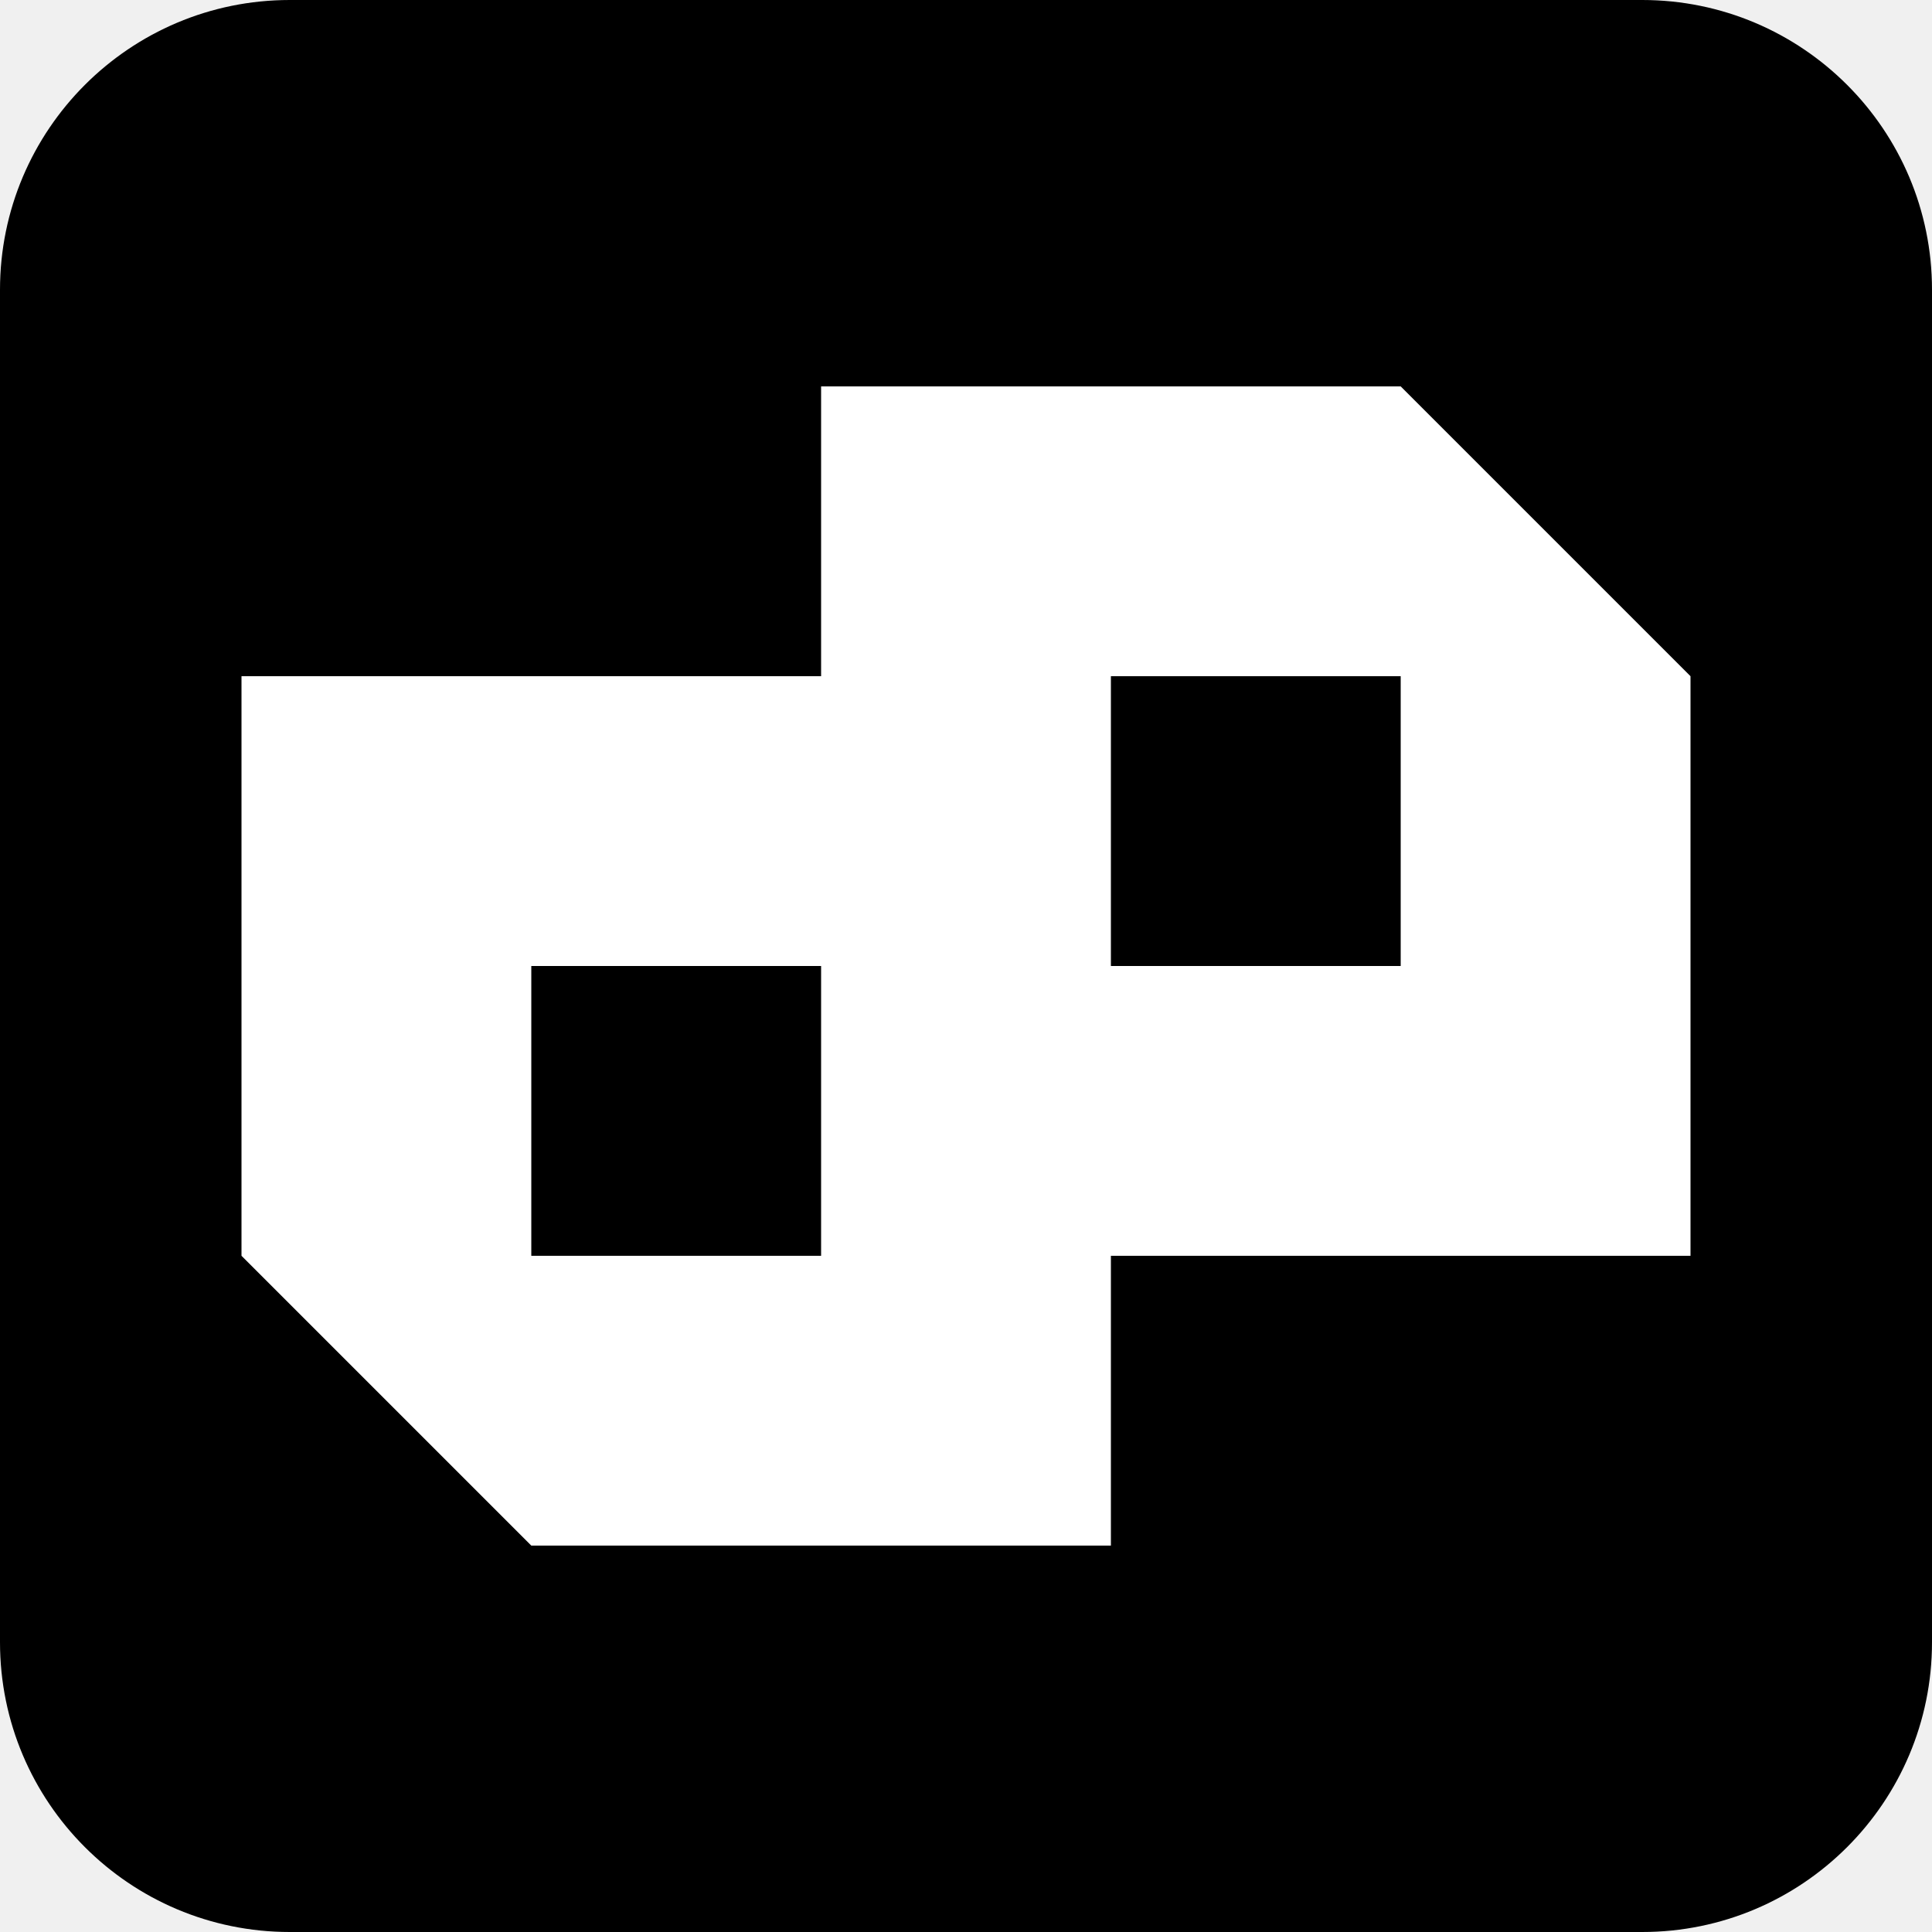
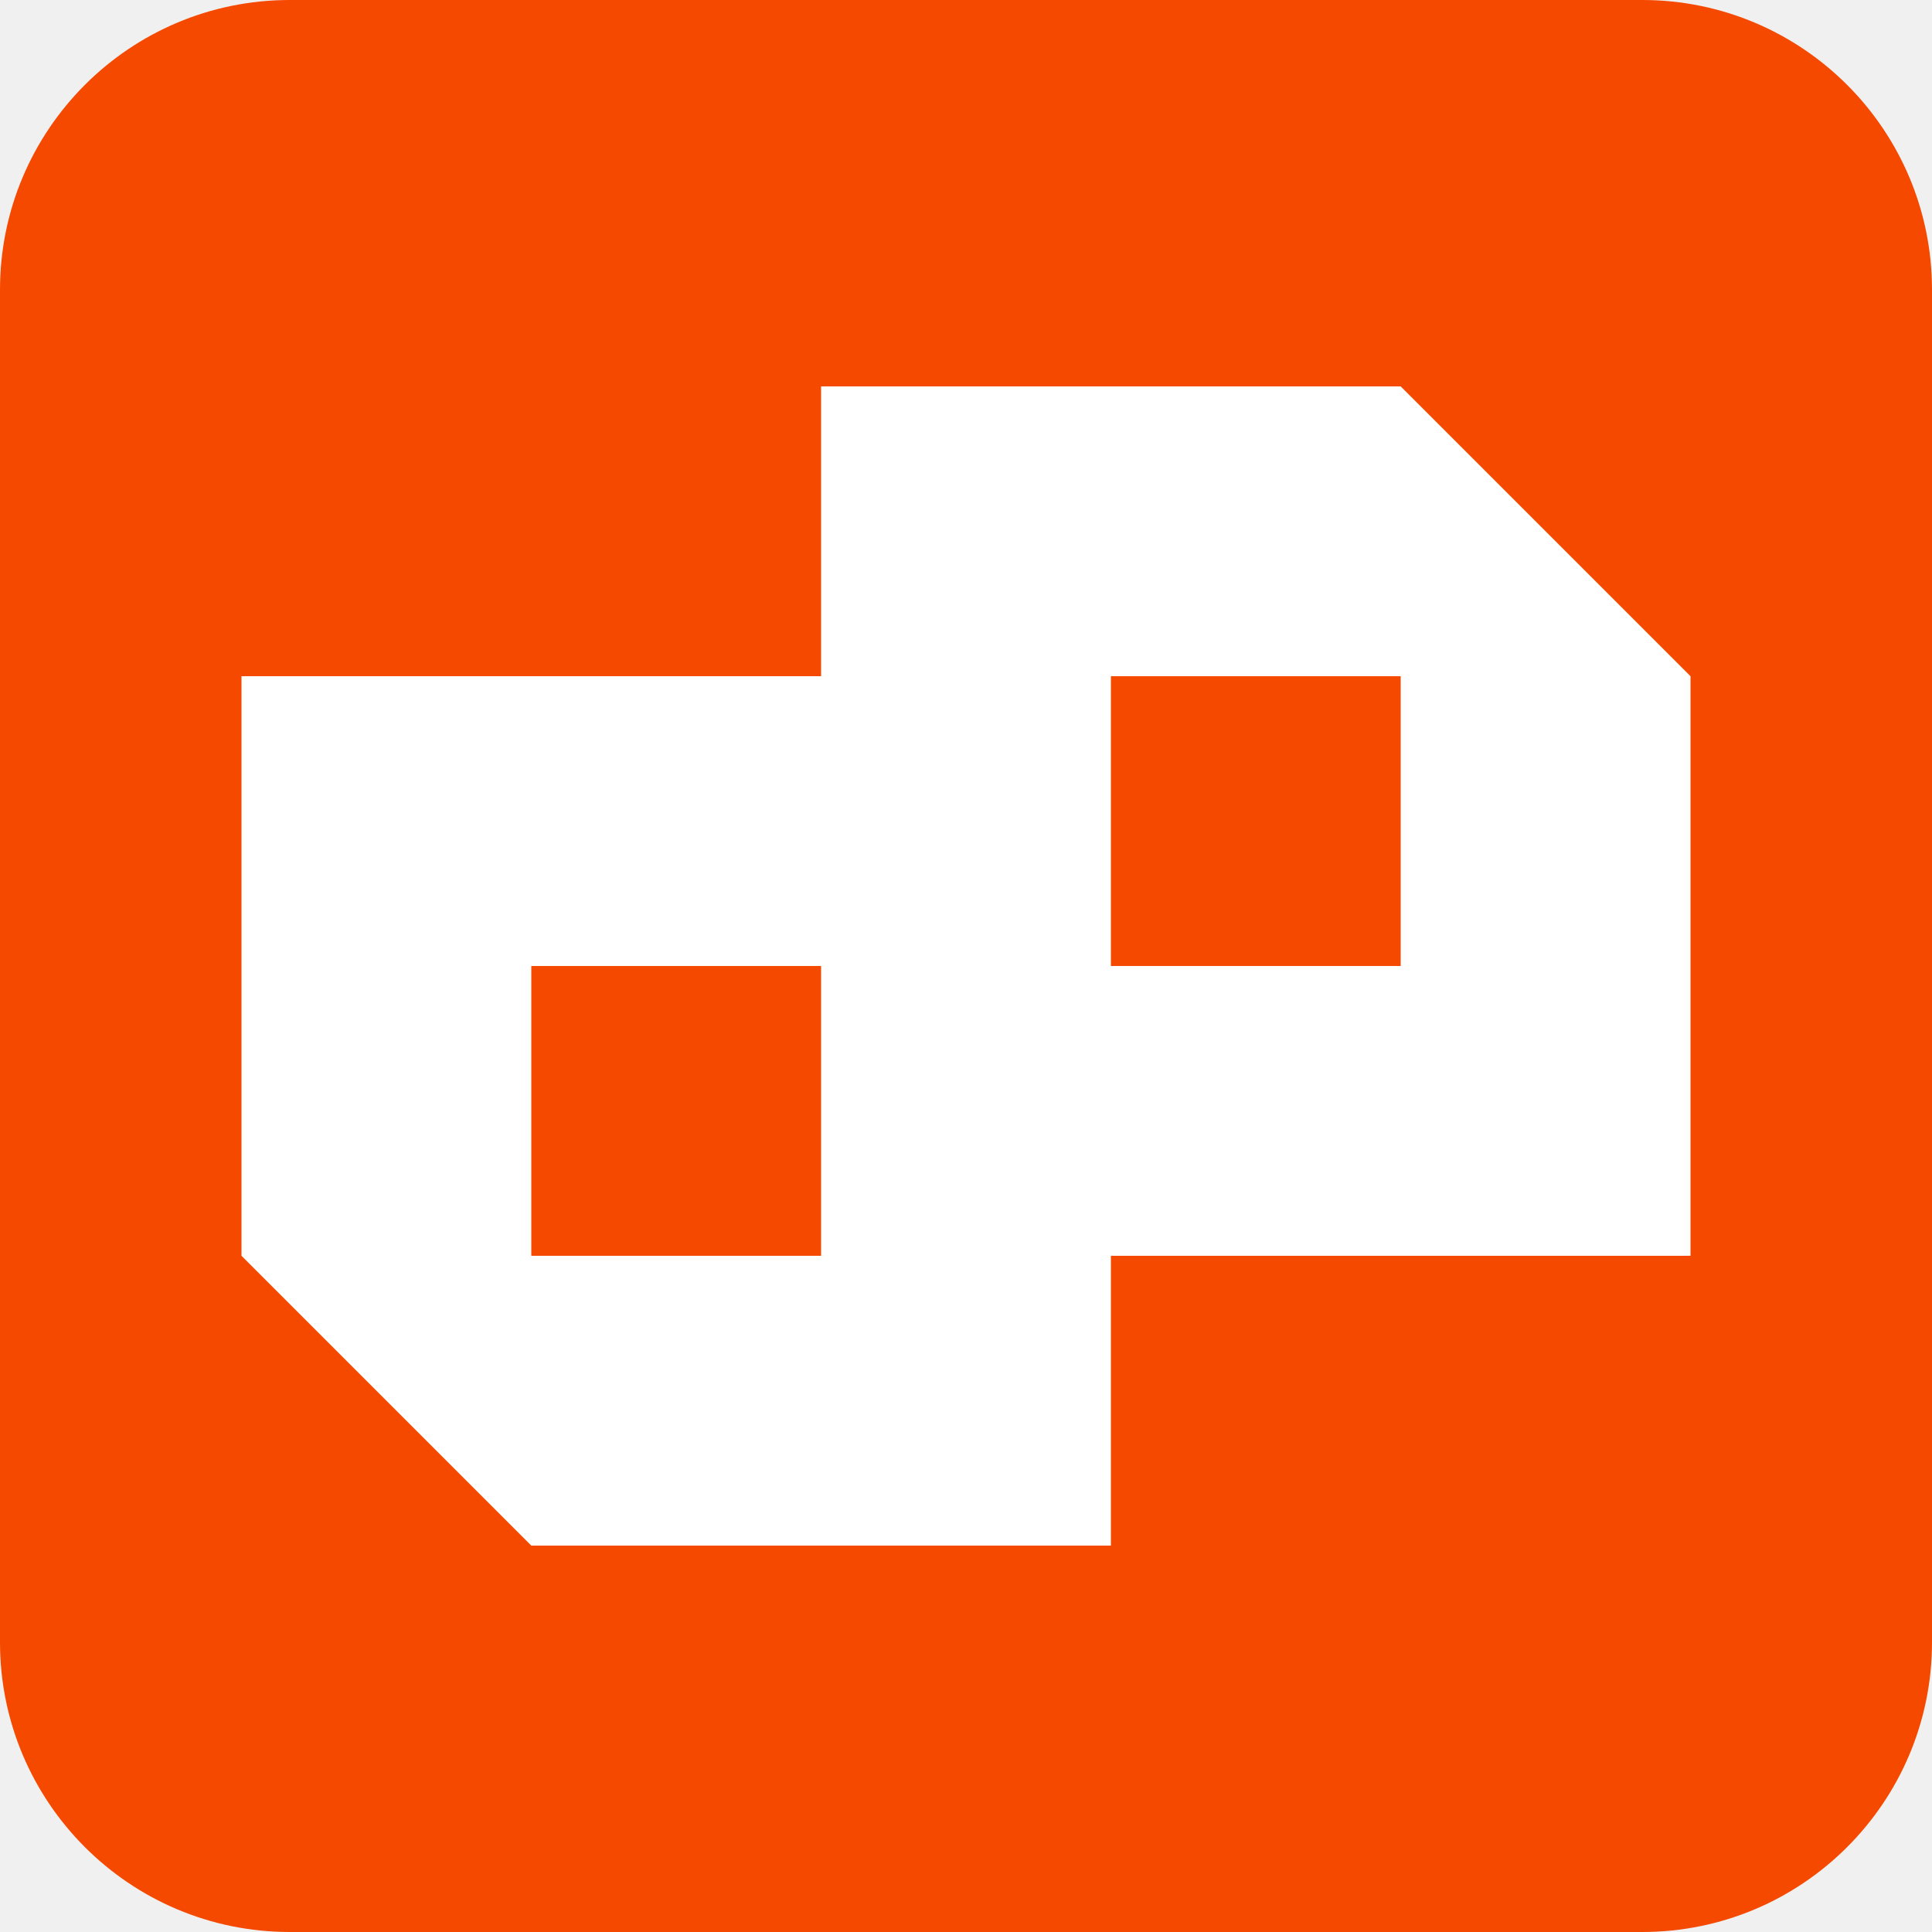
<svg xmlns="http://www.w3.org/2000/svg" viewBox="0 0 160 160">
-   <rect width="160" height="160" rx="24" fill="oklch(64.6% 0.222 41.116)" />
+   <rect width="160" height="160" rx="24" fill="#f54900" />
  <path transform="translate(20 32)" fill="#ffffff" fill-rule="evenodd" d="M48 0H96L120 24V72H72V96H24L0 72V24H48V0ZM24 48V72H48V48H24ZM72 24V48H96V24H72Z" />
</svg>
